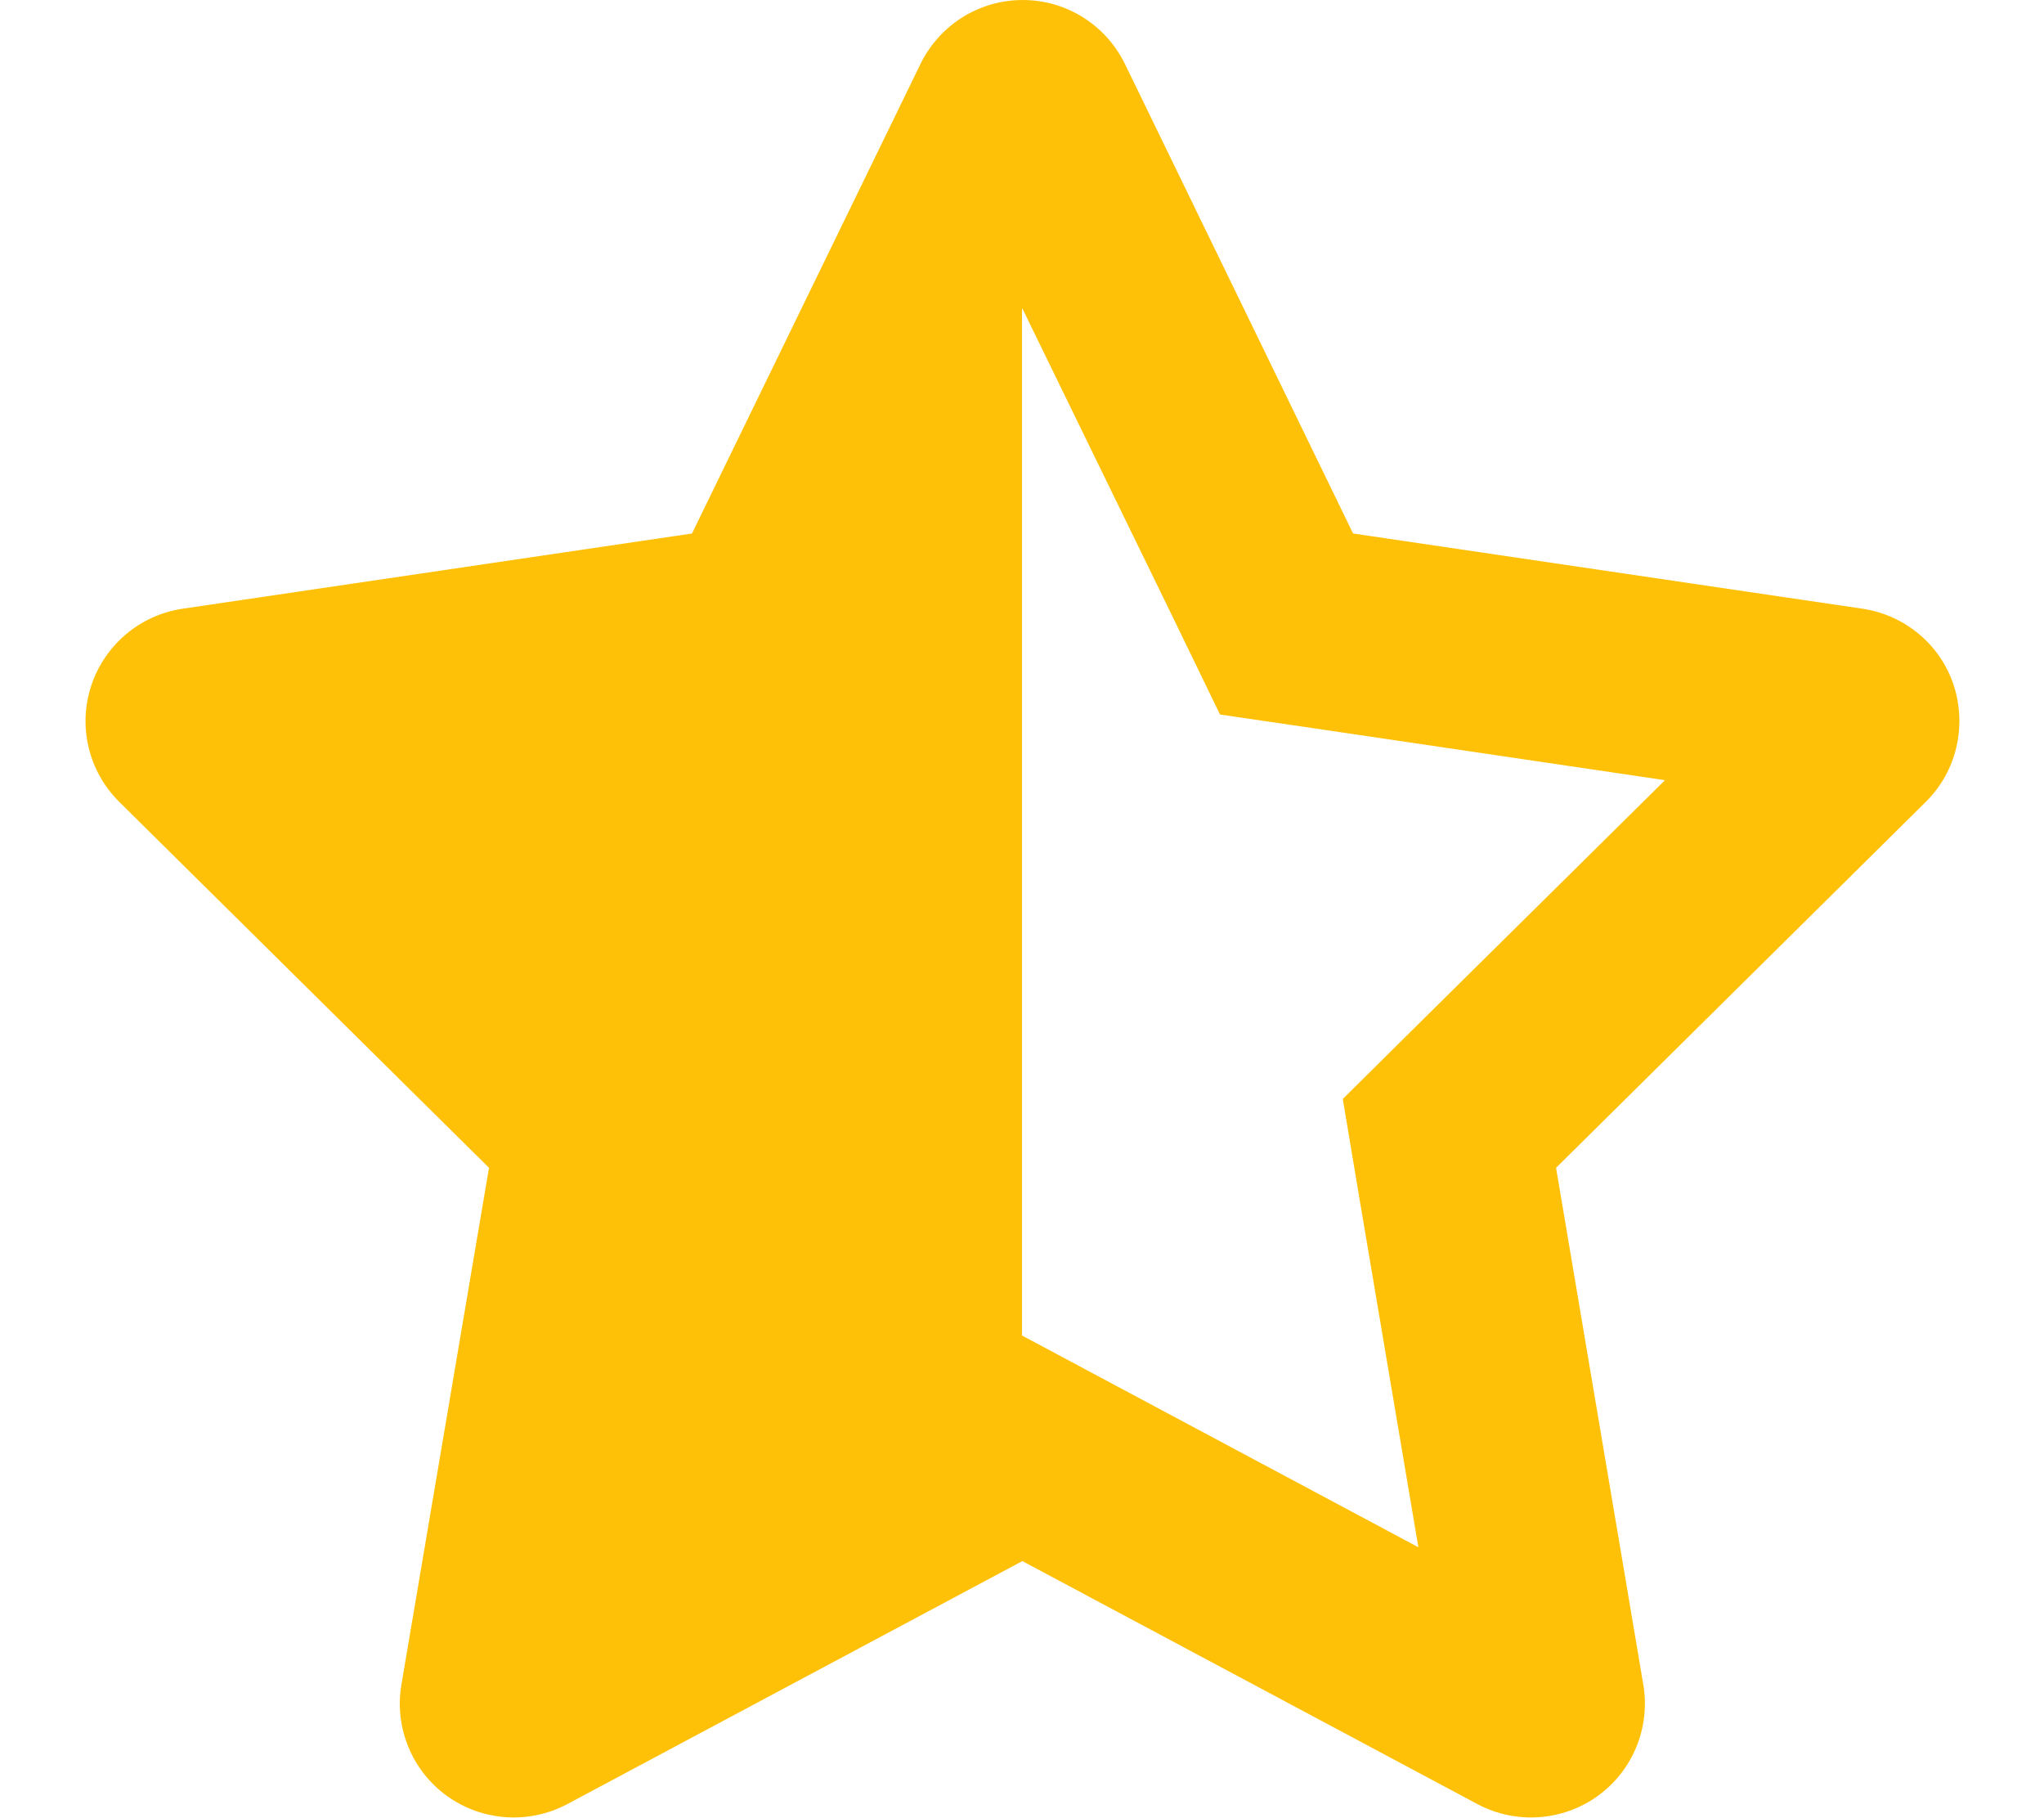
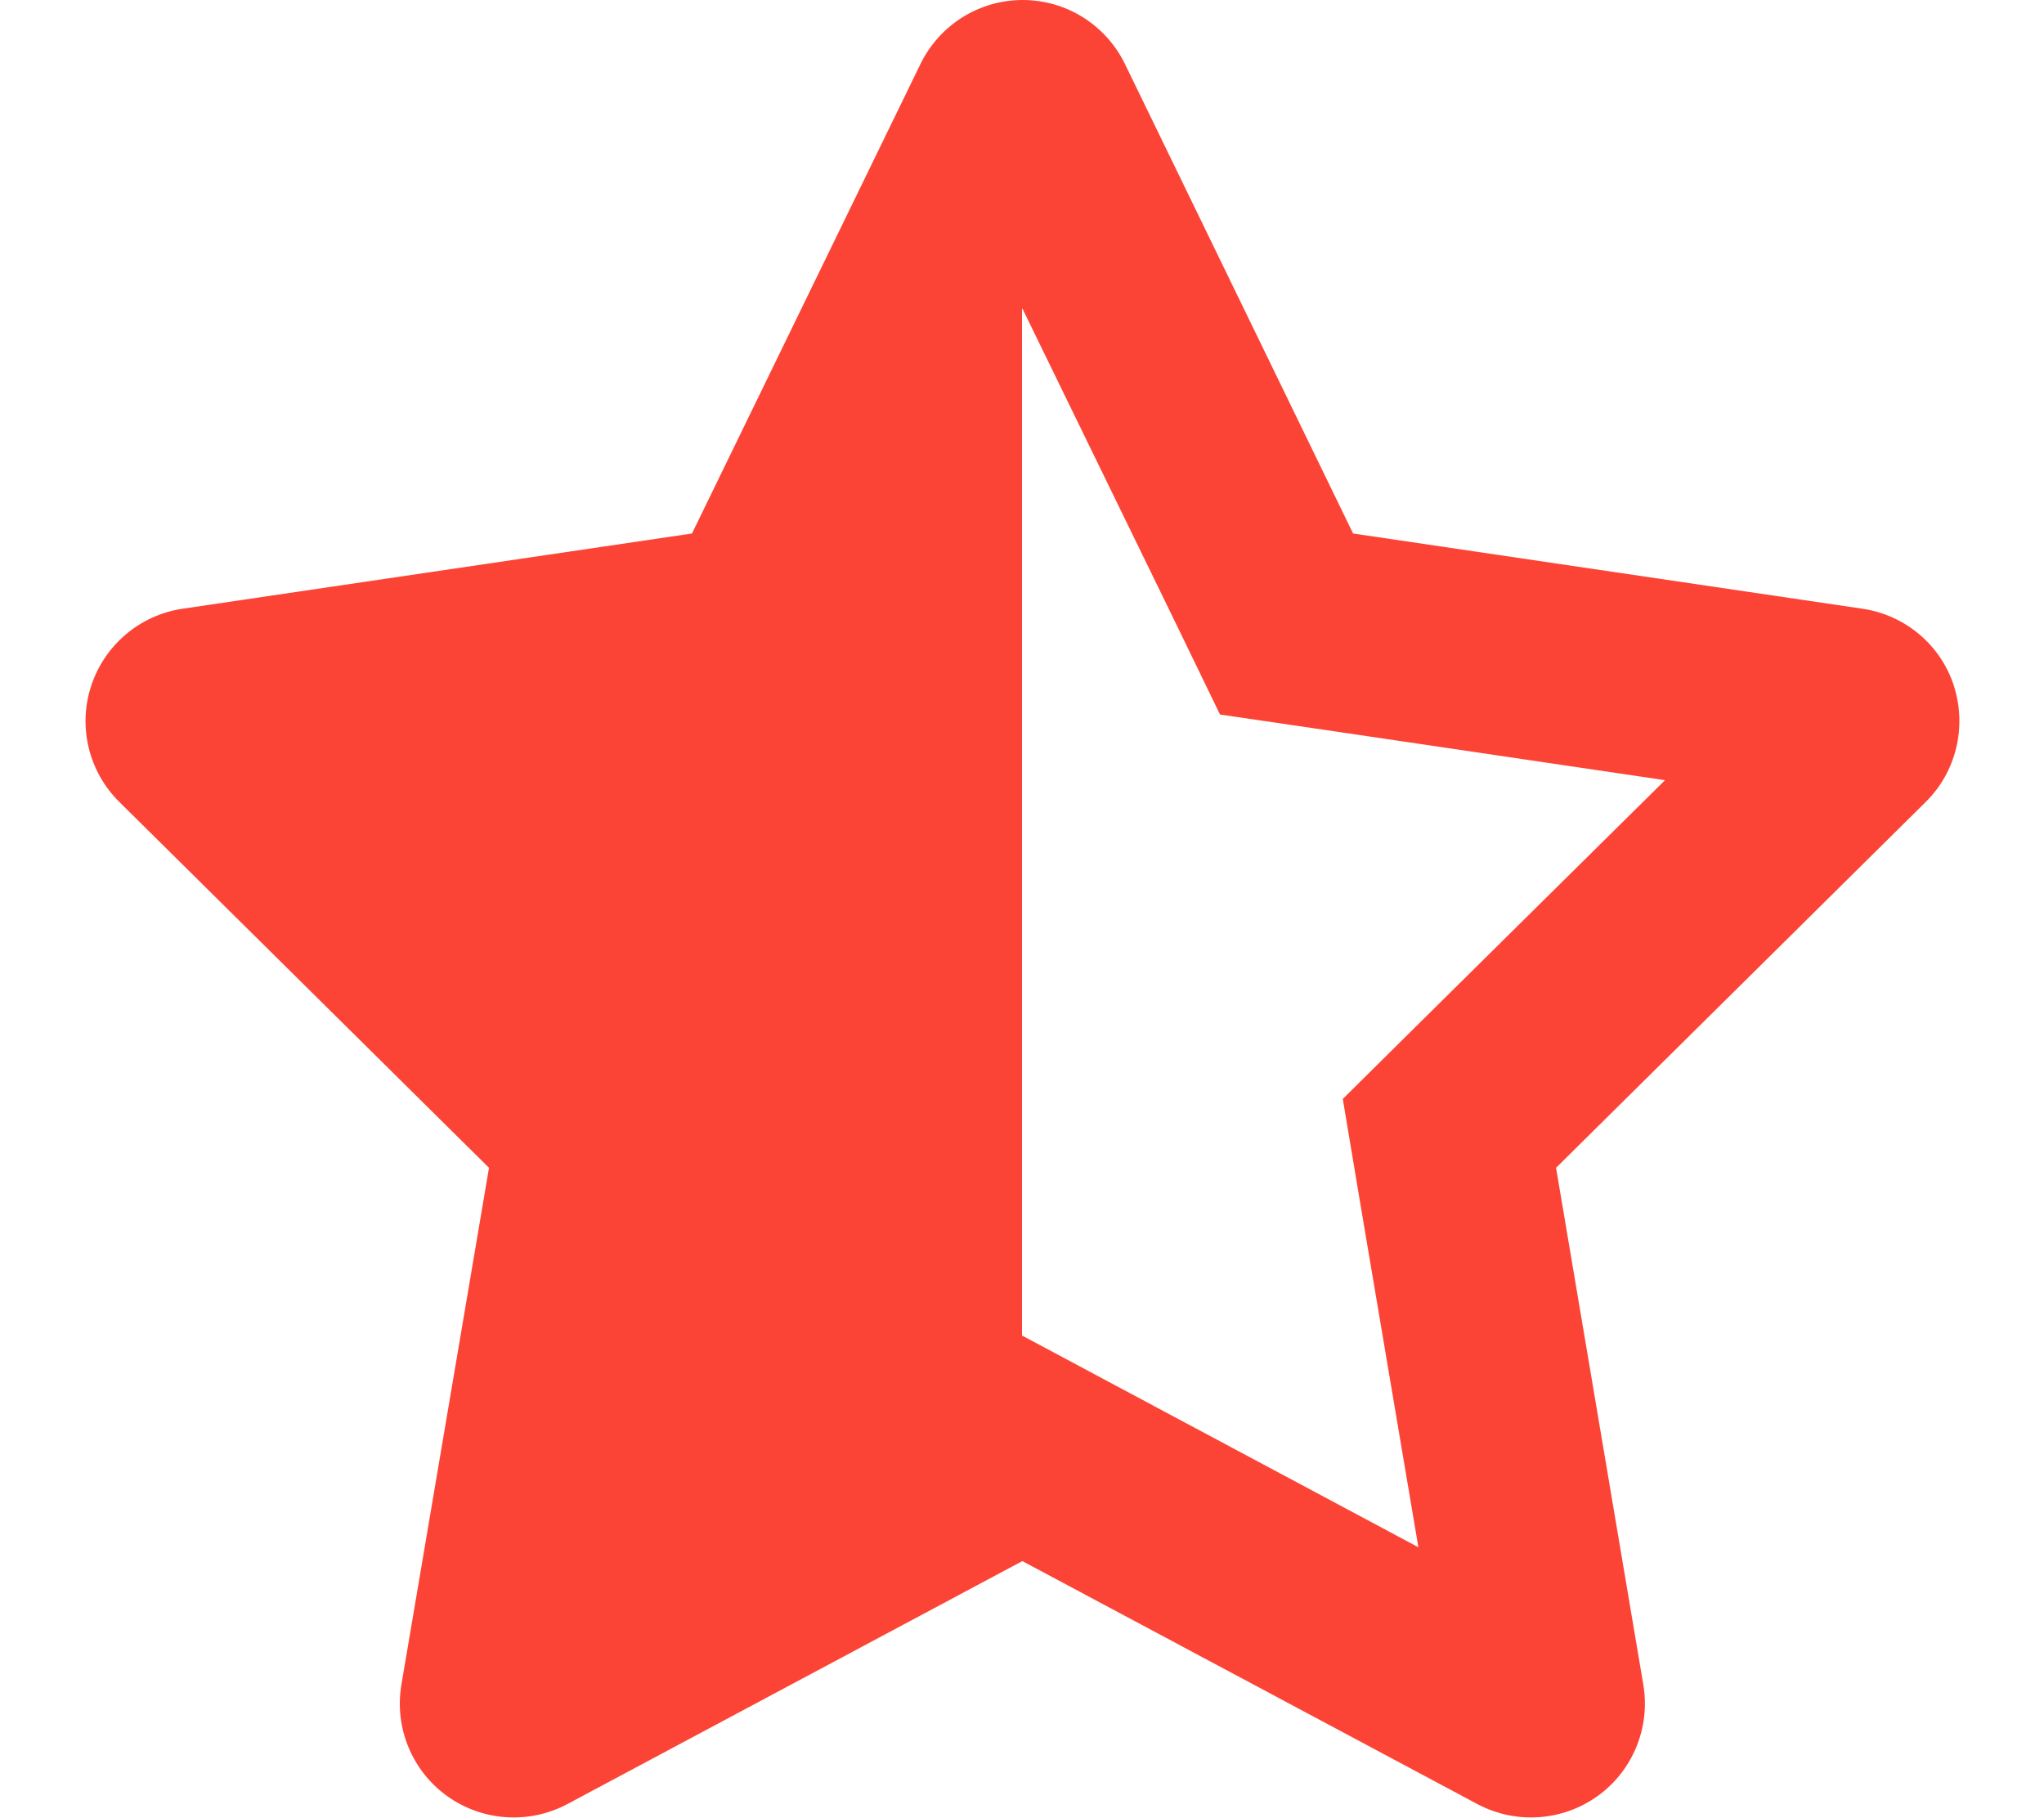
- <svg xmlns="http://www.w3.org/2000/svg" fill="#ffc107" viewBox="0 0 576 512">
+ <svg xmlns="http://www.w3.org/2000/svg" fill="#fc4436" viewBox="0 0 576 512">
  <path d="M288 376.4l.1-.1 26.4 14.1 85.2 45.5-16.5-97.6-4.8-28.7 20.7-20.5 70.1-69.3-96.1-14.2-29.3-4.3-12.9-26.6L288.1 86.9l-.1 .3V376.4zm175.1 98.3c2 12-3 24.2-12.9 31.3s-23 8-33.8 2.3L288.1 439.8 159.8 508.3C149 514 135.9 513.1 126 506s-14.9-19.3-12.9-31.3L137.8 329 33.6 225.9c-8.6-8.5-11.7-21.2-7.9-32.7s13.7-19.9 25.7-21.7L195 150.3 259.4 18c5.4-11 16.5-18 28.8-18s23.4 7 28.8 18l64.3 132.3 143.6 21.2c12 1.8 22 10.2 25.7 21.7s.7 24.2-7.9 32.7L438.5 329l24.6 145.7z" />
</svg>
